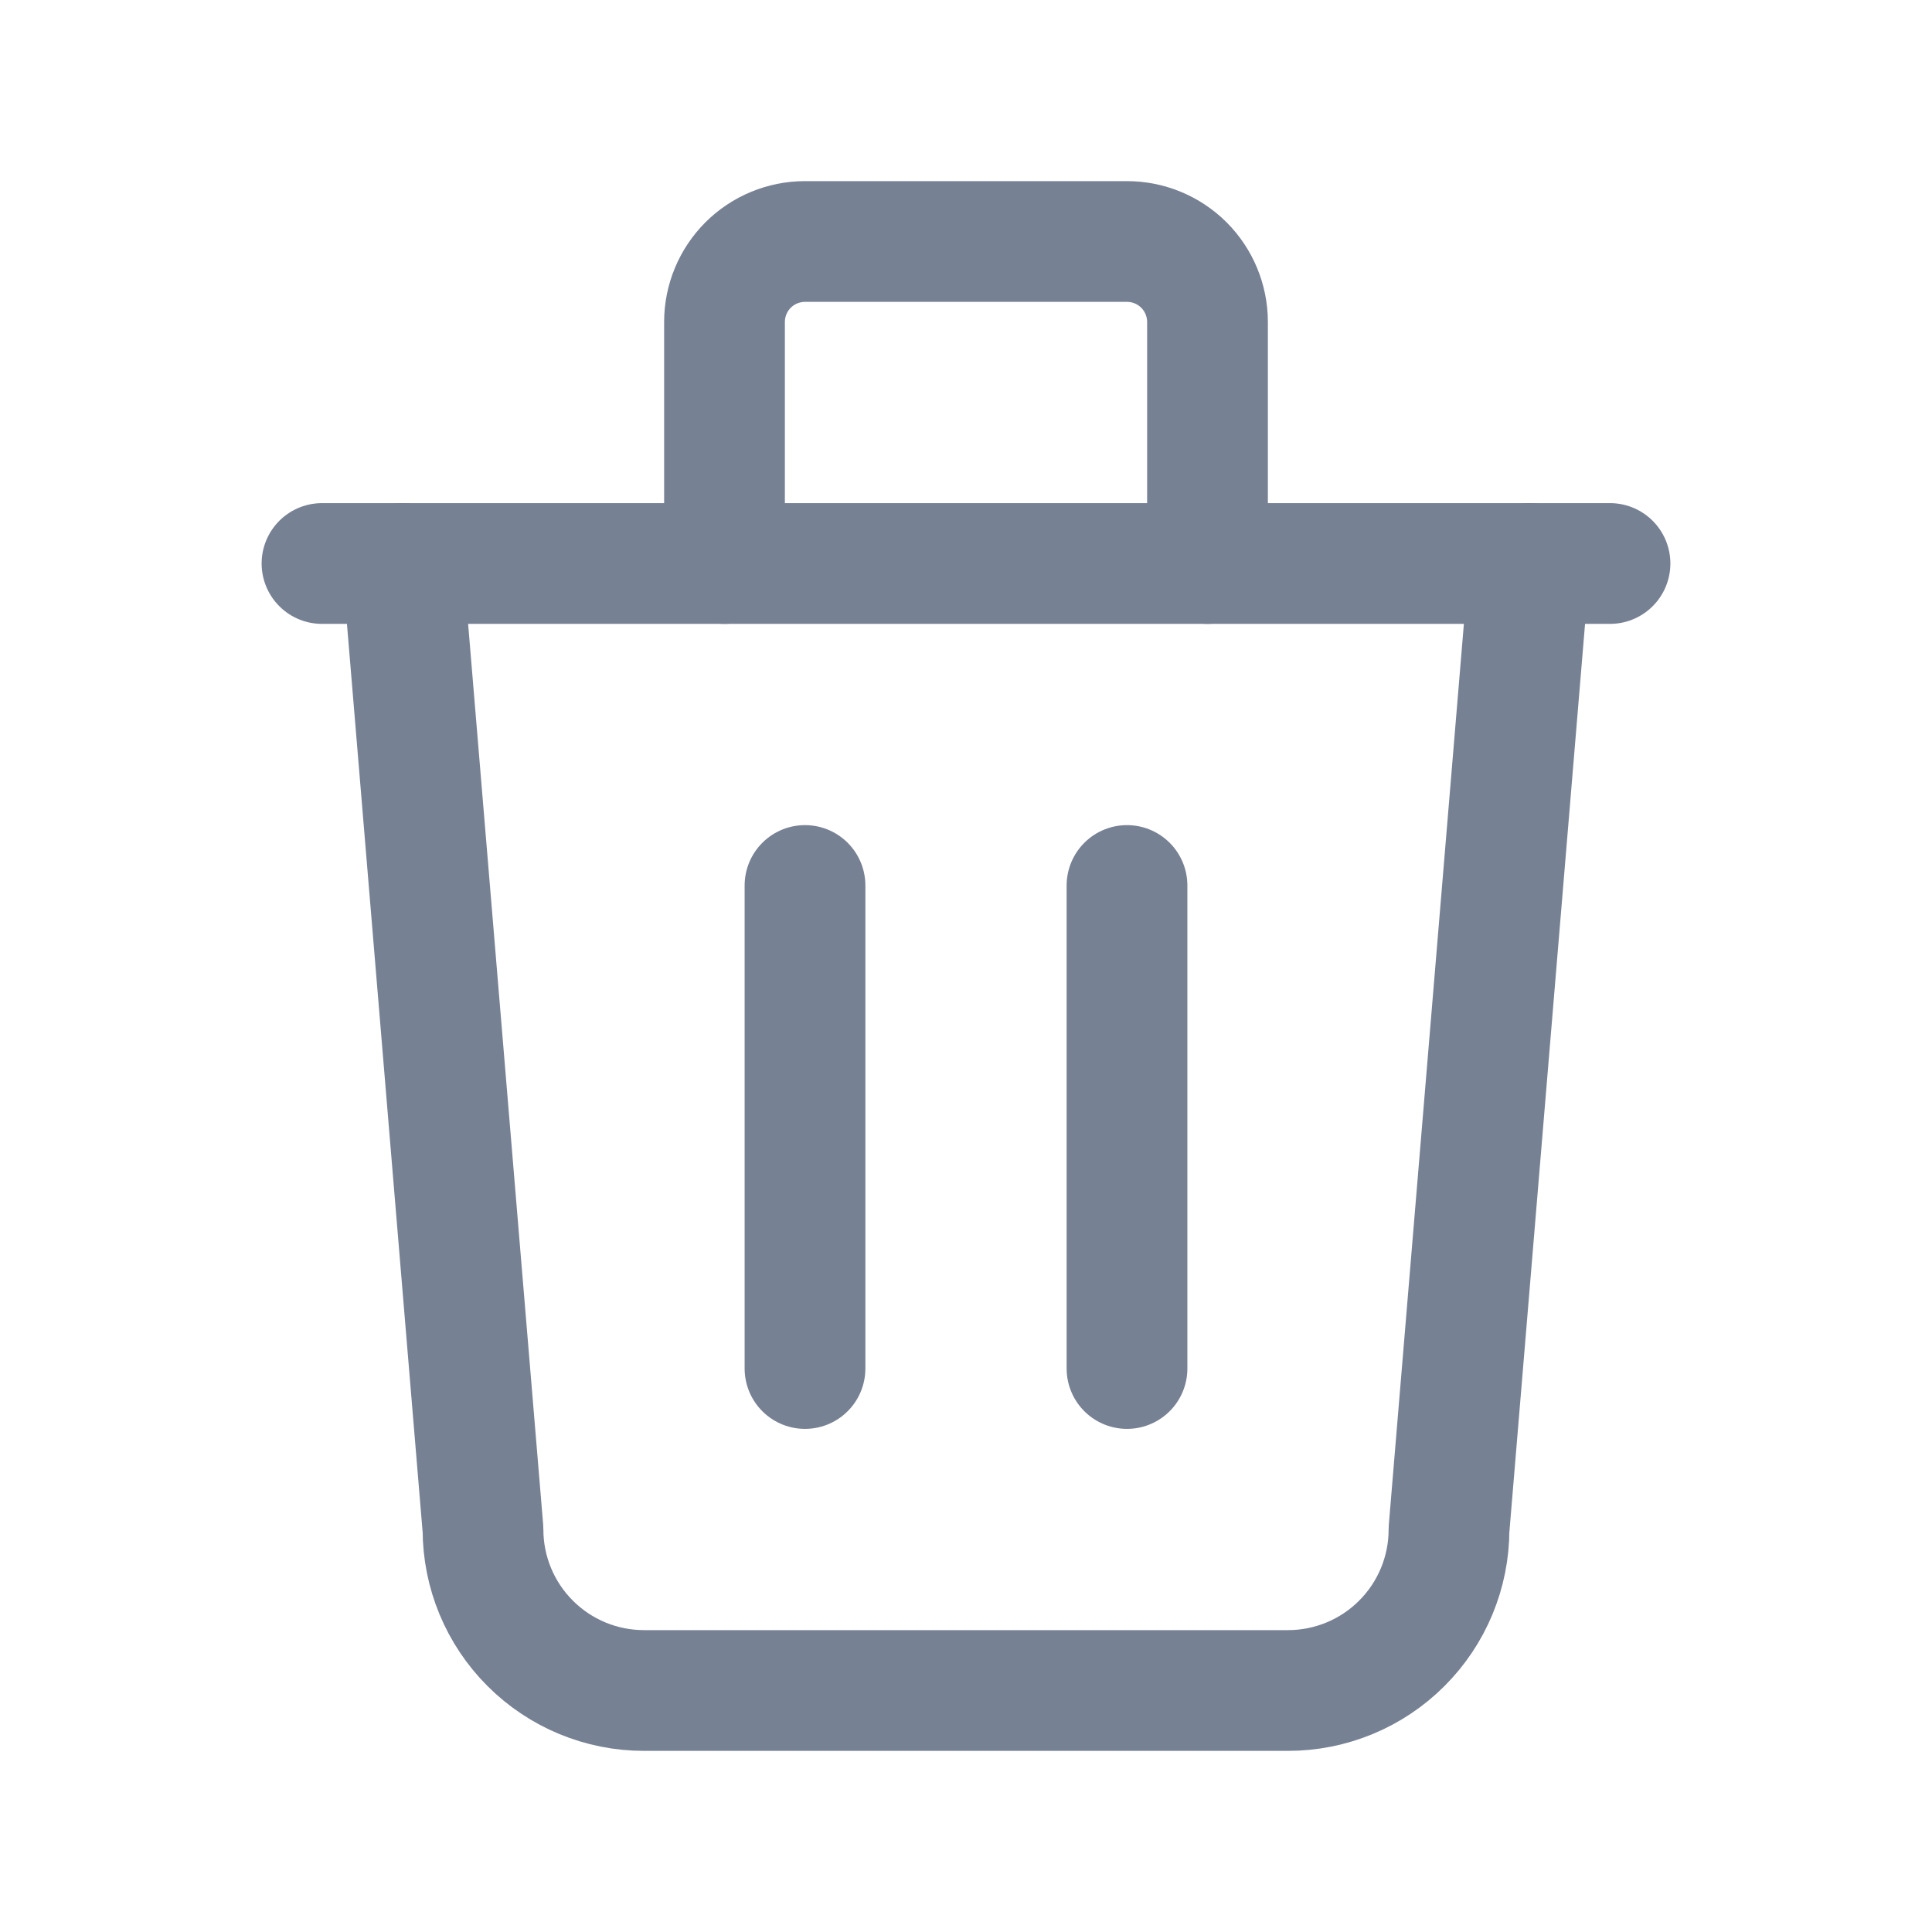
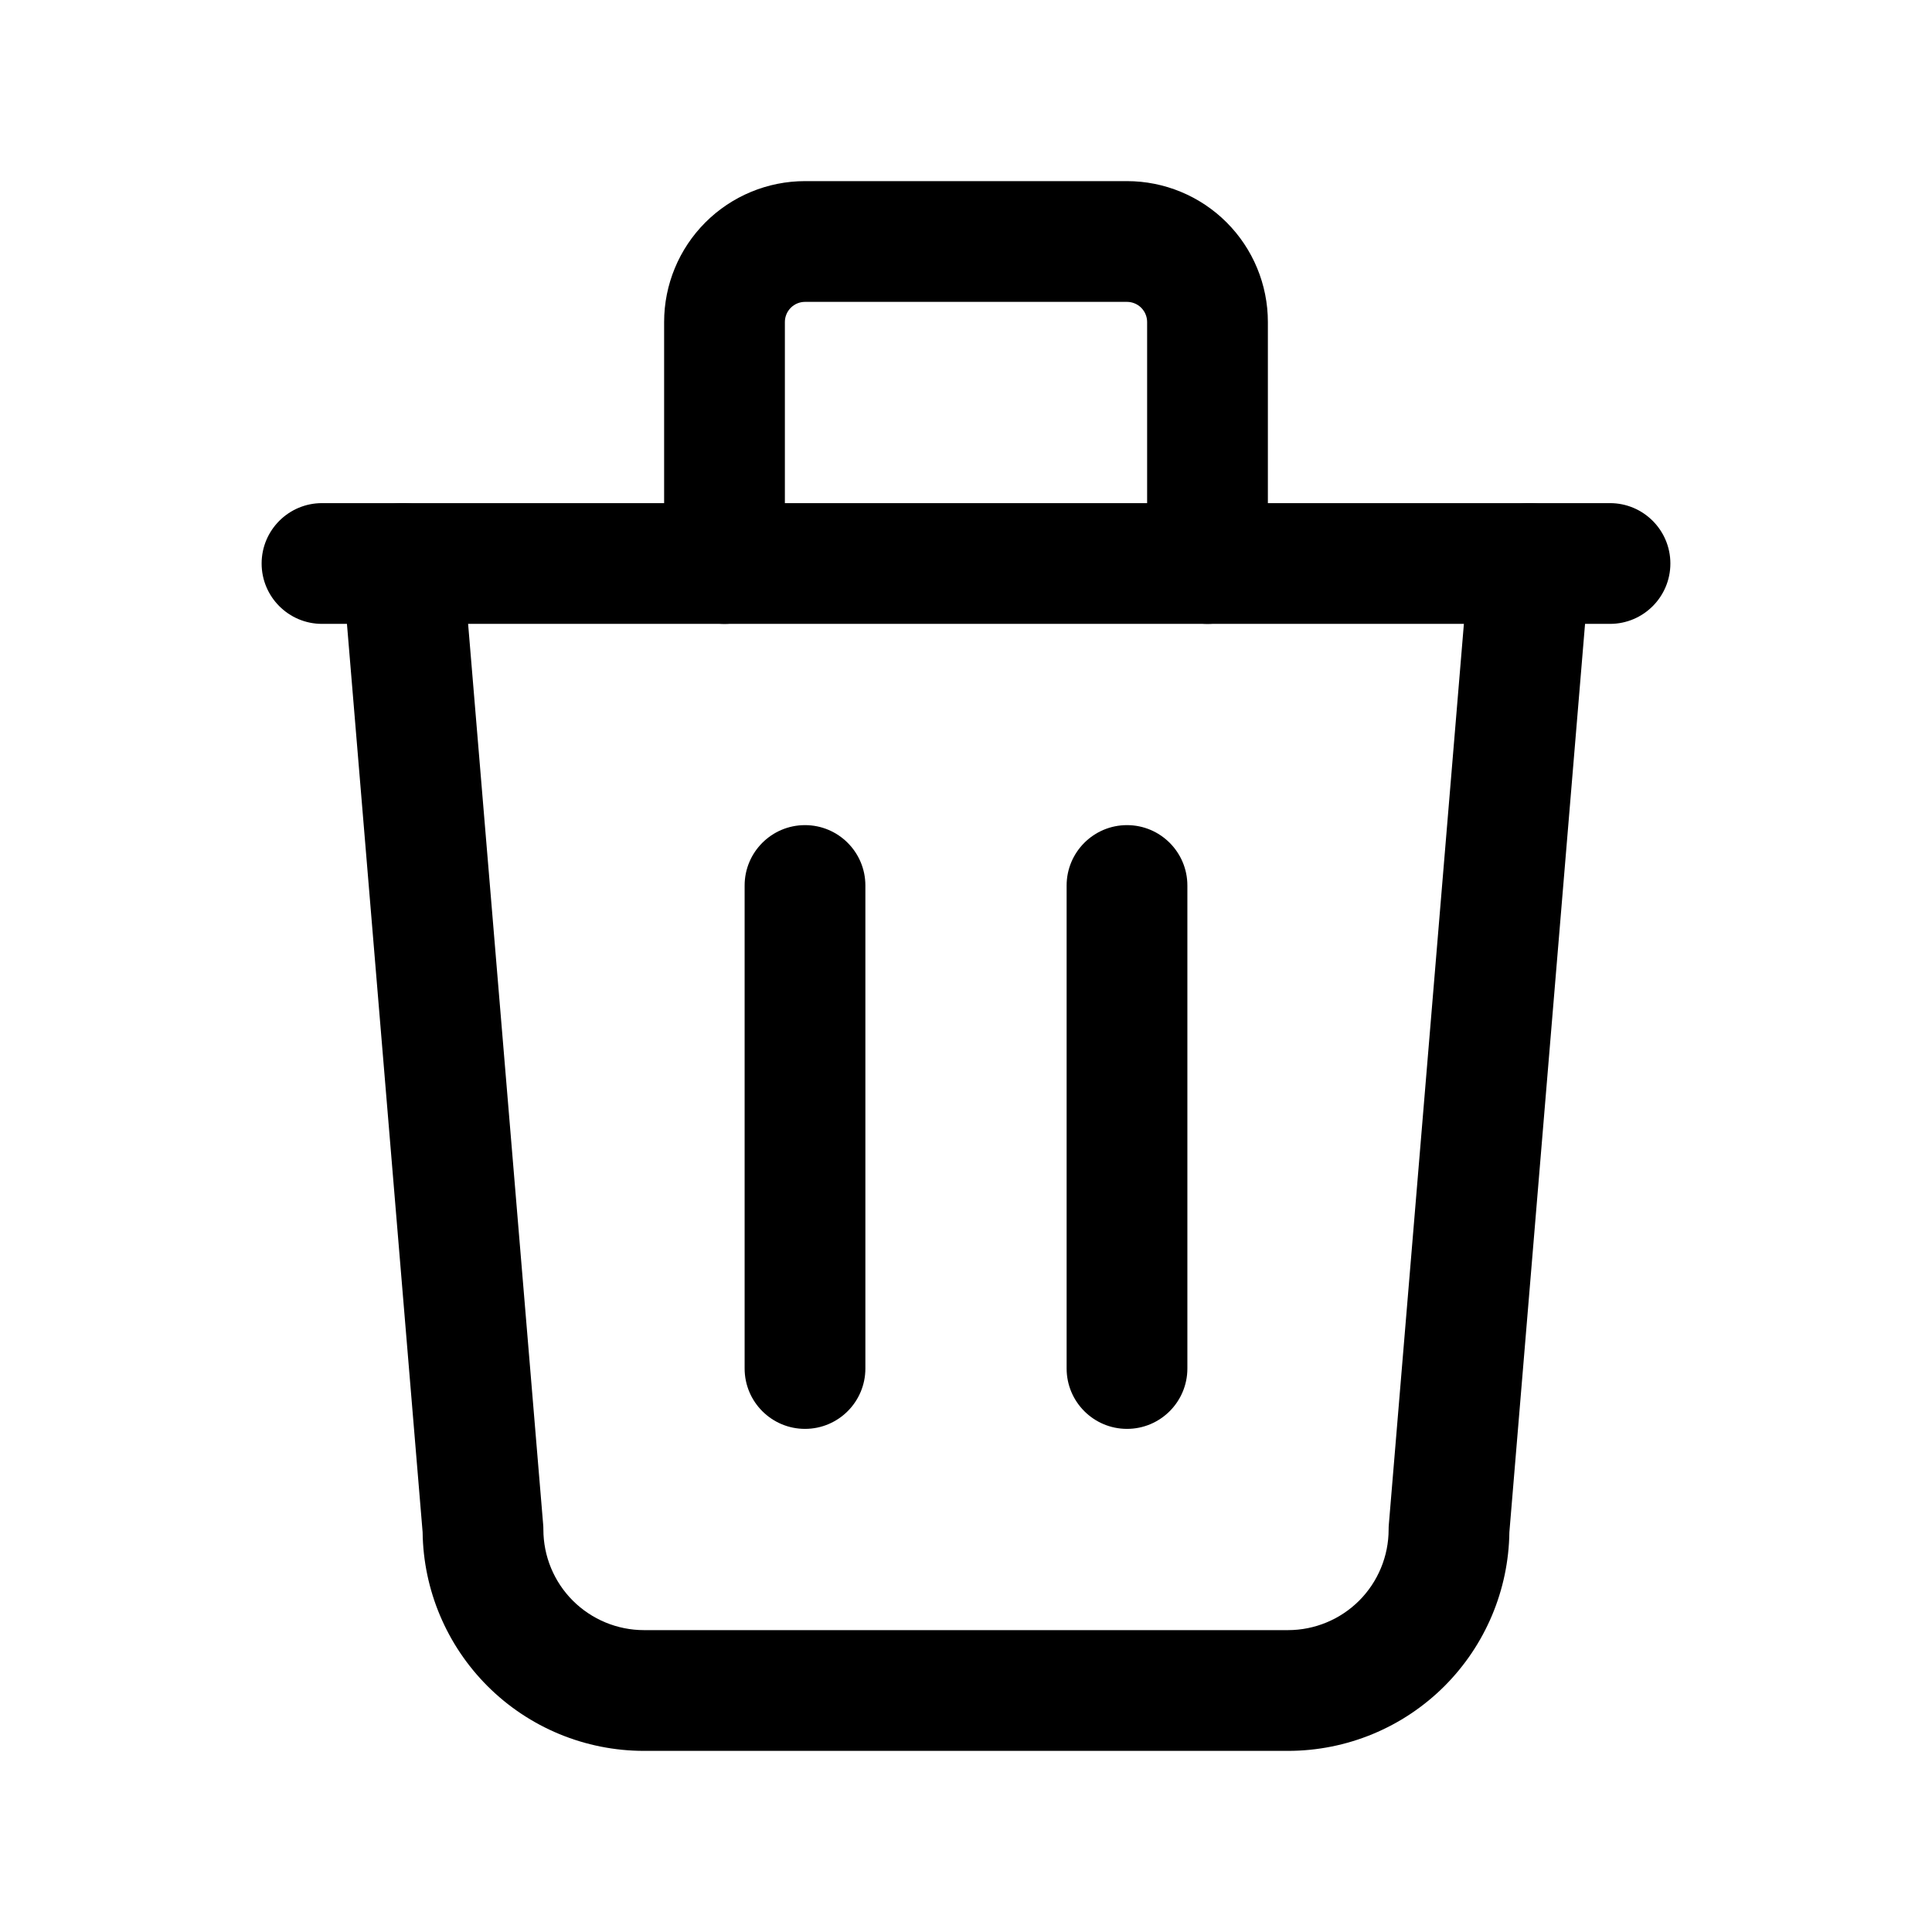
- <svg xmlns="http://www.w3.org/2000/svg" width="36" height="36" viewBox="0 0 36 36" fill="none">
-   <path d="M6 10.5H30" stroke="#778194" stroke-width="2.25" stroke-linecap="round" stroke-linejoin="round" />
-   <path d="M15 16.5V25.5" stroke="#778194" stroke-width="2.25" stroke-linecap="round" stroke-linejoin="round" />
-   <path d="M21 16.5V25.5" stroke="#778194" stroke-width="2.25" stroke-linecap="round" stroke-linejoin="round" />
-   <path d="M7.5 10.5L9 28.5C9 29.296 9.316 30.059 9.879 30.621C10.441 31.184 11.204 31.5 12 31.5H24C24.796 31.5 25.559 31.184 26.121 30.621C26.684 30.059 27 29.296 27 28.5L28.5 10.5" stroke="#778194" stroke-width="2.25" stroke-linecap="round" stroke-linejoin="round" />
-   <path d="M13.5 10.5V6C13.5 5.602 13.658 5.221 13.939 4.939C14.221 4.658 14.602 4.5 15 4.5H21C21.398 4.5 21.779 4.658 22.061 4.939C22.342 5.221 22.5 5.602 22.5 6V10.5" stroke="#778194" stroke-width="2.25" stroke-linecap="round" stroke-linejoin="round" />
+ <svg xmlns="http://www.w3.org/2000/svg" width="36" height="36" viewBox="0 0 36 36">
+   <path fill-rule="evenodd" clip-rule="evenodd" d="M4.875 10.5C4.875 9.879 5.379 9.375 6 9.375H30C30.621 9.375 31.125 9.879 31.125 10.5C31.125 11.121 30.621 11.625 30 11.625H6C5.379 11.625 4.875 11.121 4.875 10.5Z" />
+   <path fill-rule="evenodd" clip-rule="evenodd" d="M15 15.375C15.621 15.375 16.125 15.879 16.125 16.5V25.5C16.125 26.121 15.621 26.625 15 26.625C14.379 26.625 13.875 26.121 13.875 25.5V16.5C13.875 15.879 14.379 15.375 15 15.375Z" />
+   <path fill-rule="evenodd" clip-rule="evenodd" d="M21 15.375C21.621 15.375 22.125 15.879 22.125 16.5V25.5C22.125 26.121 21.621 26.625 21 26.625C20.379 26.625 19.875 26.121 19.875 25.5V16.5C19.875 15.879 20.379 15.375 21 15.375Z" />
+   <path fill-rule="evenodd" clip-rule="evenodd" d="M7.407 9.379C8.026 9.327 8.57 9.787 8.621 10.407L10.121 28.407C10.124 28.438 10.125 28.469 10.125 28.5C10.125 28.997 10.322 29.474 10.674 29.826C11.026 30.177 11.503 30.375 12 30.375H24C24.497 30.375 24.974 30.177 25.326 29.826C25.677 29.474 25.875 28.997 25.875 28.5C25.875 28.469 25.876 28.438 25.879 28.407L27.379 10.407C27.43 9.787 27.974 9.327 28.593 9.379C29.213 9.431 29.673 9.974 29.621 10.594L28.125 28.551C28.111 29.626 27.678 30.655 26.917 31.417C26.143 32.191 25.094 32.625 24 32.625H12C10.906 32.625 9.857 32.191 9.083 31.417C8.322 30.655 7.888 29.626 7.875 28.551L6.379 10.594C6.327 9.974 6.787 9.431 7.407 9.379Z" />
+   <path fill-rule="evenodd" clip-rule="evenodd" d="M15 5.625C14.9 5.625 14.805 5.665 14.735 5.735C14.665 5.805 14.625 5.901 14.625 6V10.5C14.625 11.121 14.121 11.625 13.5 11.625C12.879 11.625 12.375 11.121 12.375 10.5V6C12.375 5.304 12.652 4.636 13.144 4.144C13.636 3.652 14.304 3.375 15 3.375H21C21.696 3.375 22.364 3.652 22.856 4.144C23.348 4.636 23.625 5.304 23.625 6V10.5C23.625 11.121 23.121 11.625 22.5 11.625C21.879 11.625 21.375 11.121 21.375 10.5V6C21.375 5.901 21.335 5.805 21.265 5.735C21.195 5.665 21.099 5.625 21 5.625H15Z" />
</svg>
